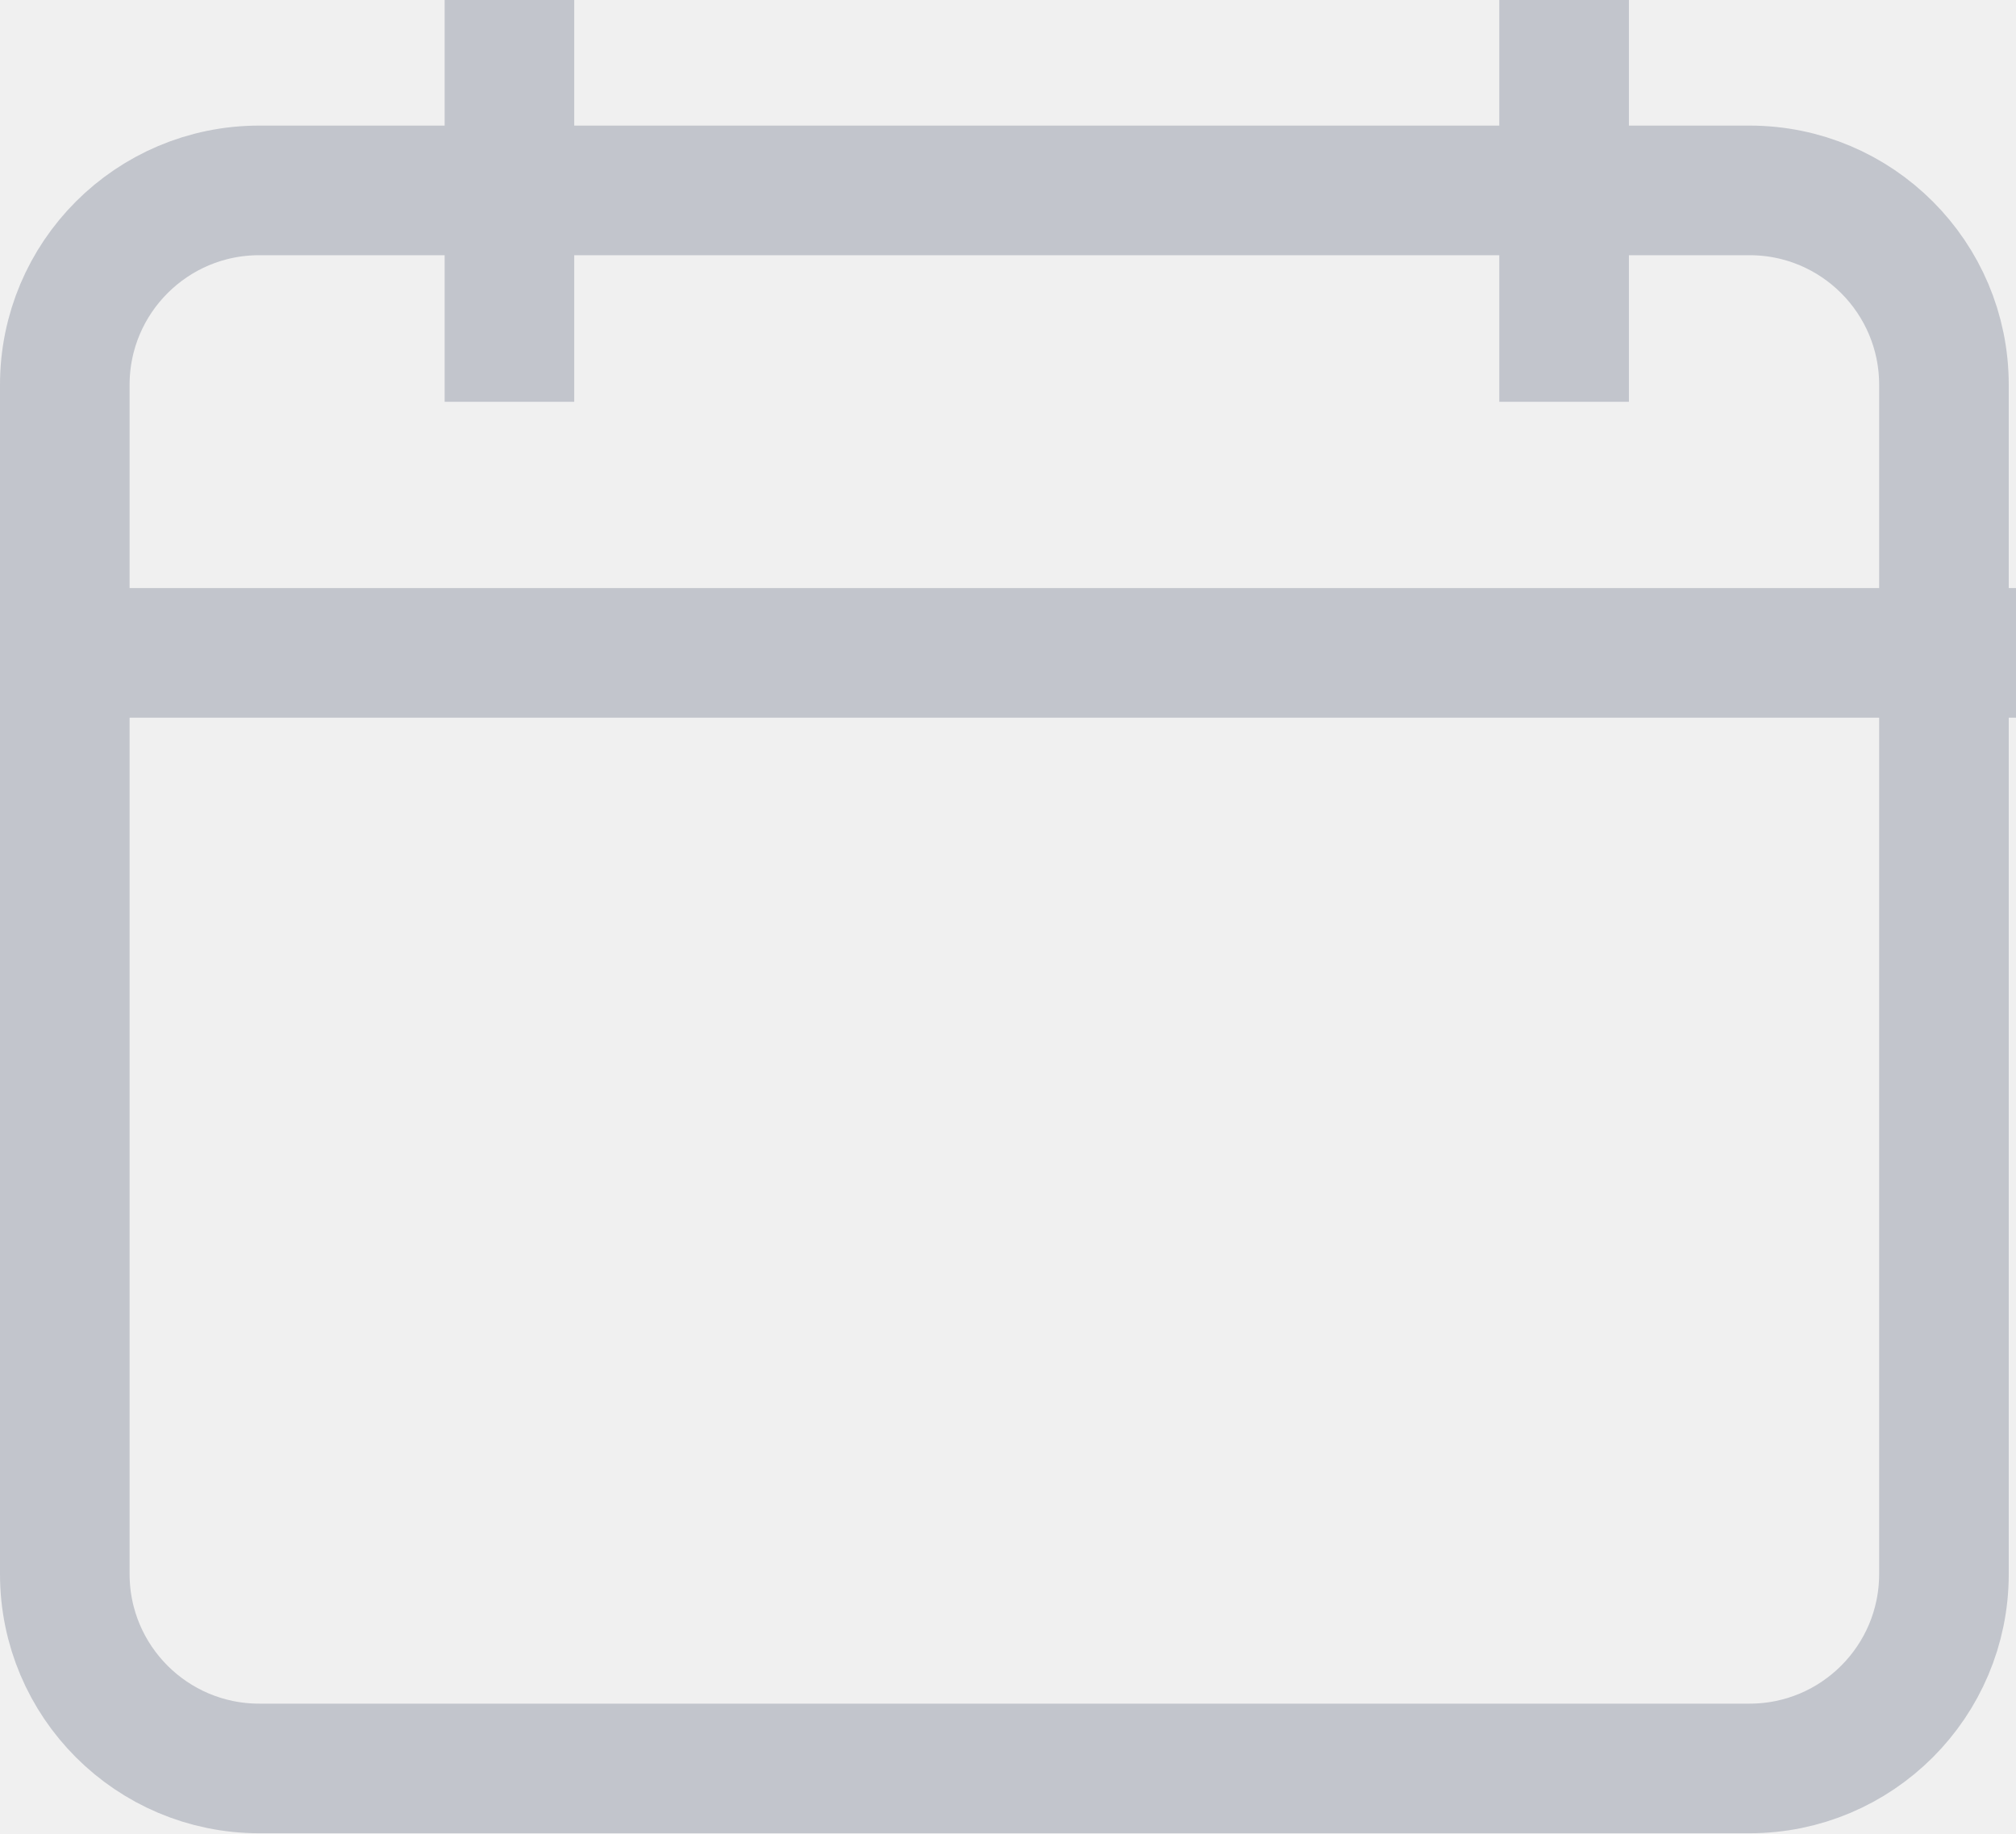
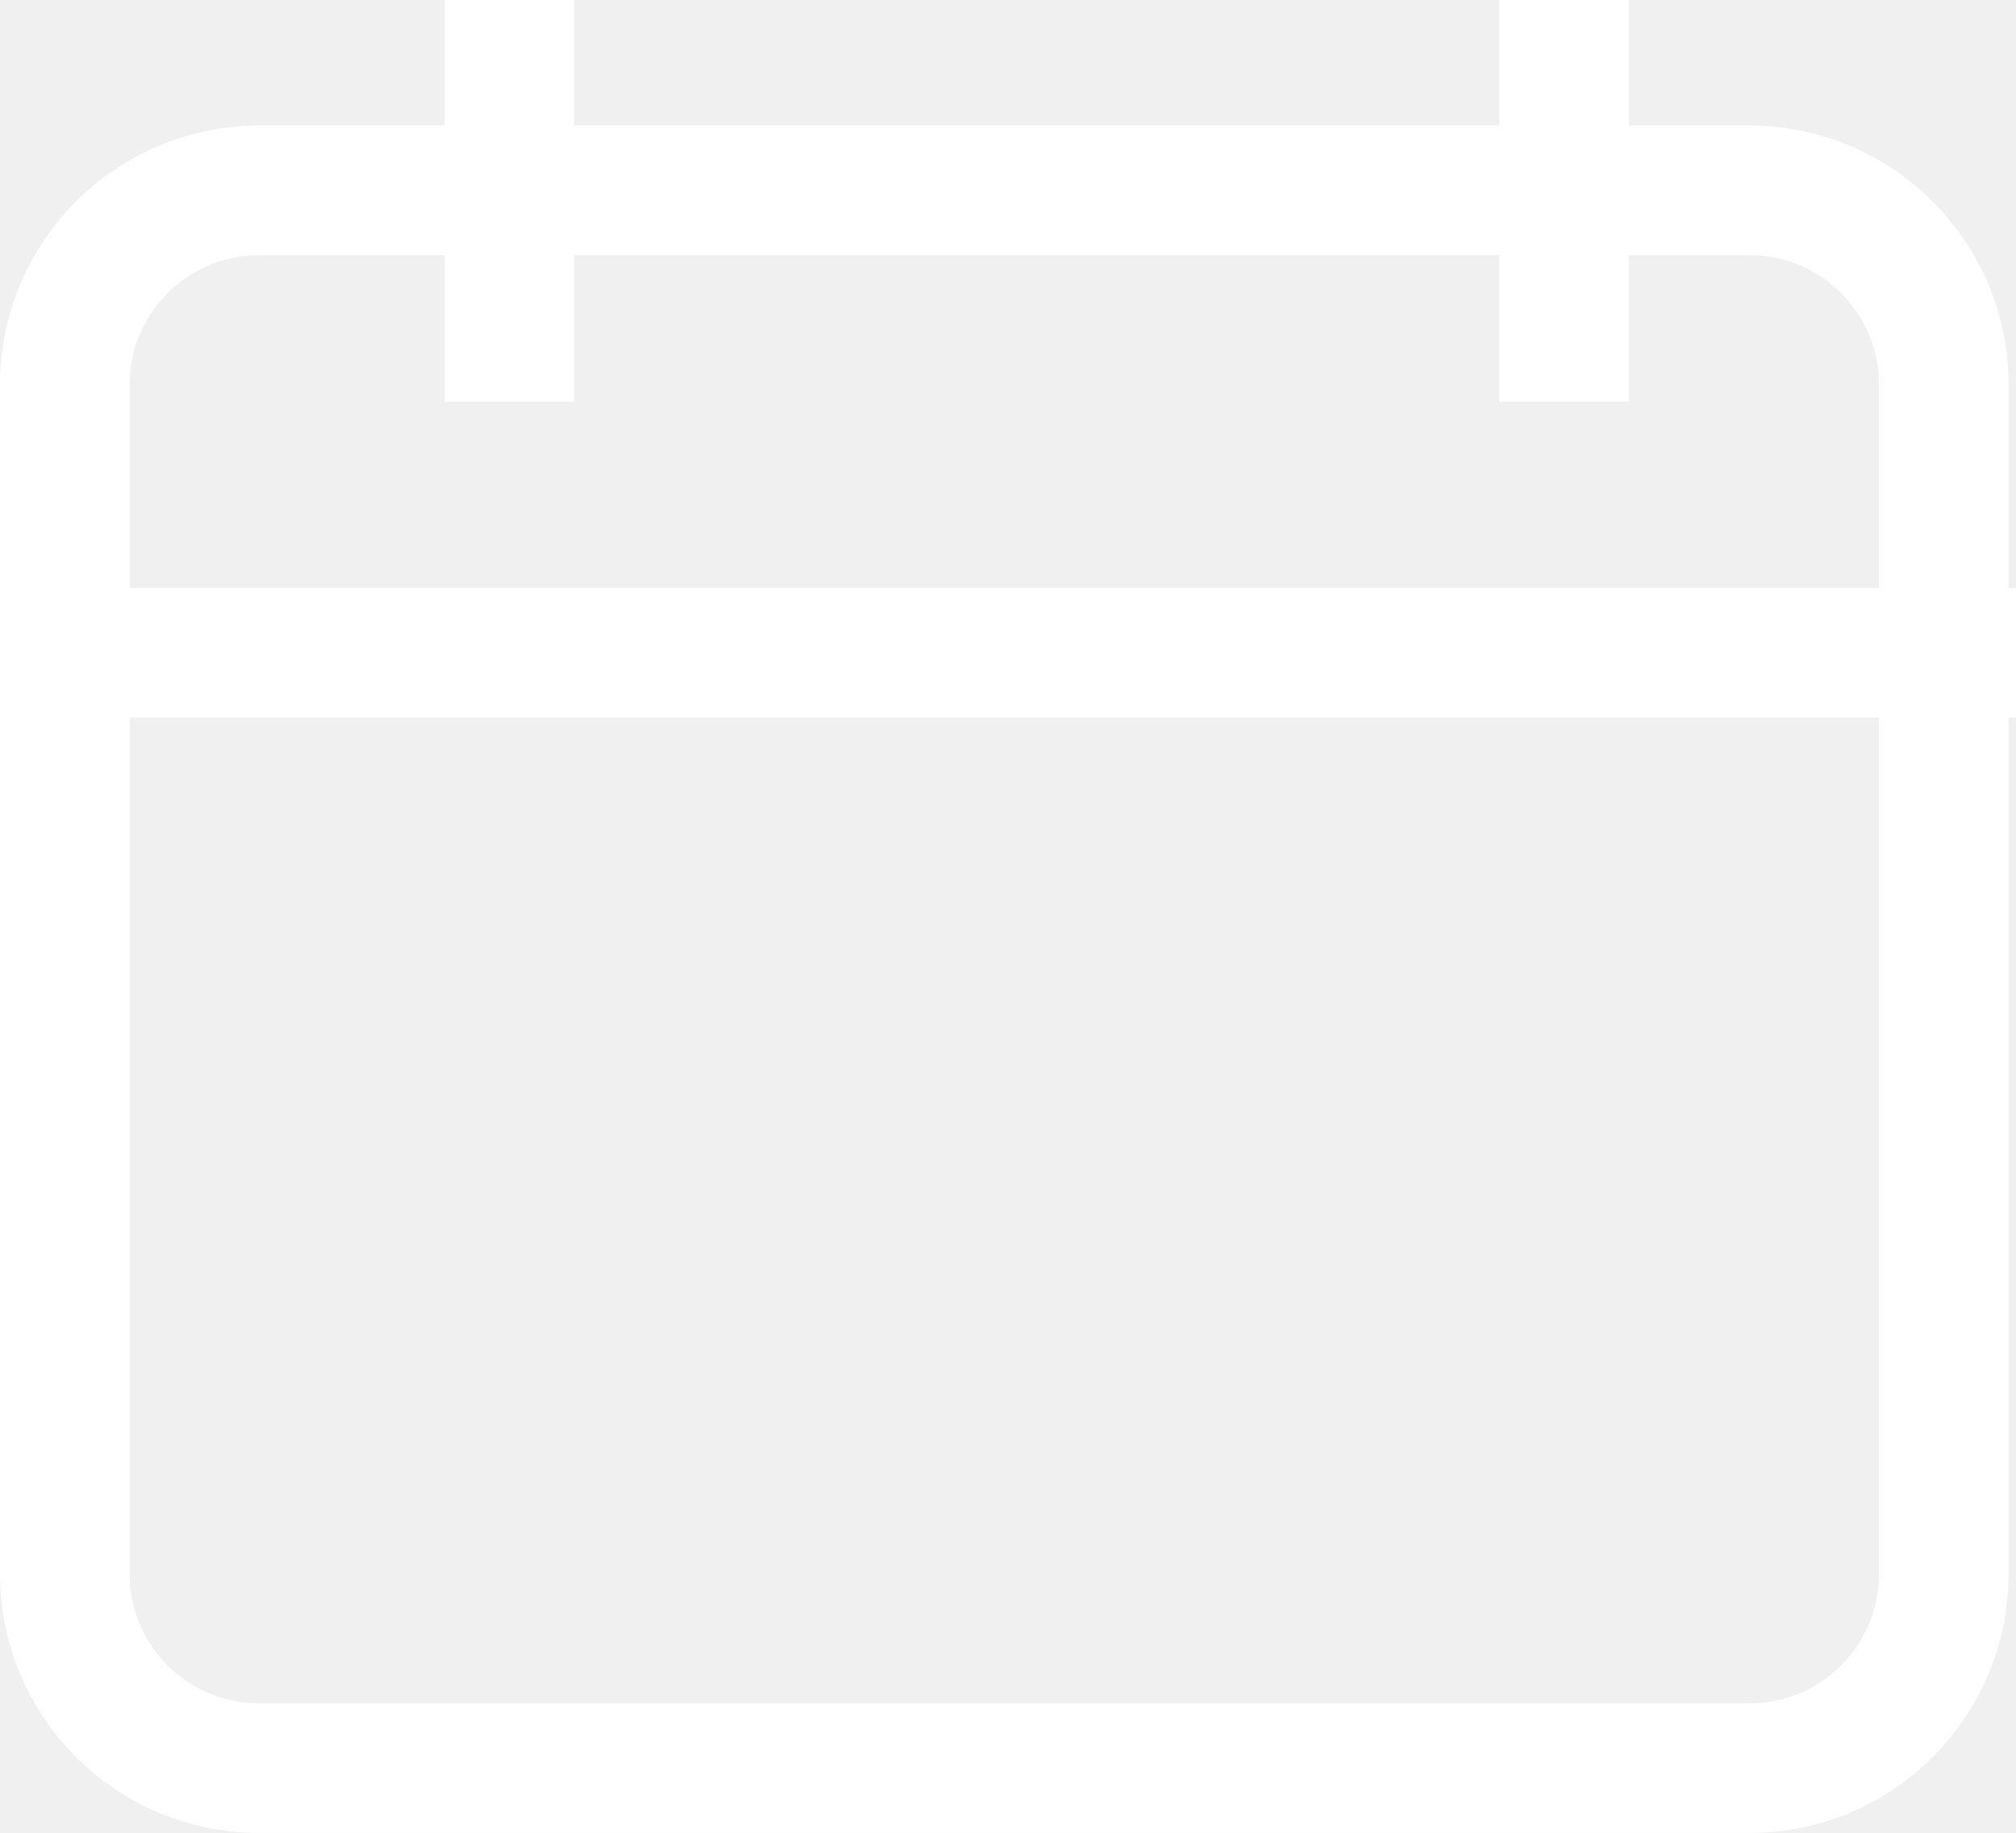
- <svg xmlns="http://www.w3.org/2000/svg" width="15.556" height="14.144" viewBox="0 0 15.556 14.144">
+ <svg xmlns="http://www.w3.org/2000/svg" width="15.557" height="14.144" viewBox="0 0 15.557 14.144">
  <g transform="translate(-129.25 -196.5)">
    <g transform="translate(129.5 196.5)">
-       <g transform="translate(-0.25 0.969)" fill="none" stroke="#c2c5cc" stroke-width="1">
+       <g transform="translate(-0.25 0.969)" fill="none" stroke="#fff" stroke-width="1">
        <rect width="15.5" height="13.175" rx="2" stroke="none" />
        <rect x="0.5" y="0.5" width="14.5" height="12.175" rx="1.5" fill="none" />
      </g>
-       <line x2="15.113" transform="translate(0.194 5.037)" fill="none" stroke="#c2c5cc" stroke-width="1" />
-       <line y2="3.1" transform="translate(3.681 0)" fill="none" stroke="#c2c5cc" stroke-width="1" />
-       <line y2="3.1" transform="translate(11.819 0)" fill="none" stroke="#c2c5cc" stroke-width="1" />
+       <line x2="15.113" transform="translate(0.194 5.037)" fill="none" stroke="#fff" stroke-width="1" />
+       <line y2="3.1" transform="translate(3.681)" fill="none" stroke="#fff" stroke-width="1" />
+       <line y2="3.1" transform="translate(11.819)" fill="none" stroke="#fff" stroke-width="1" />
    </g>
  </g>
</svg>
